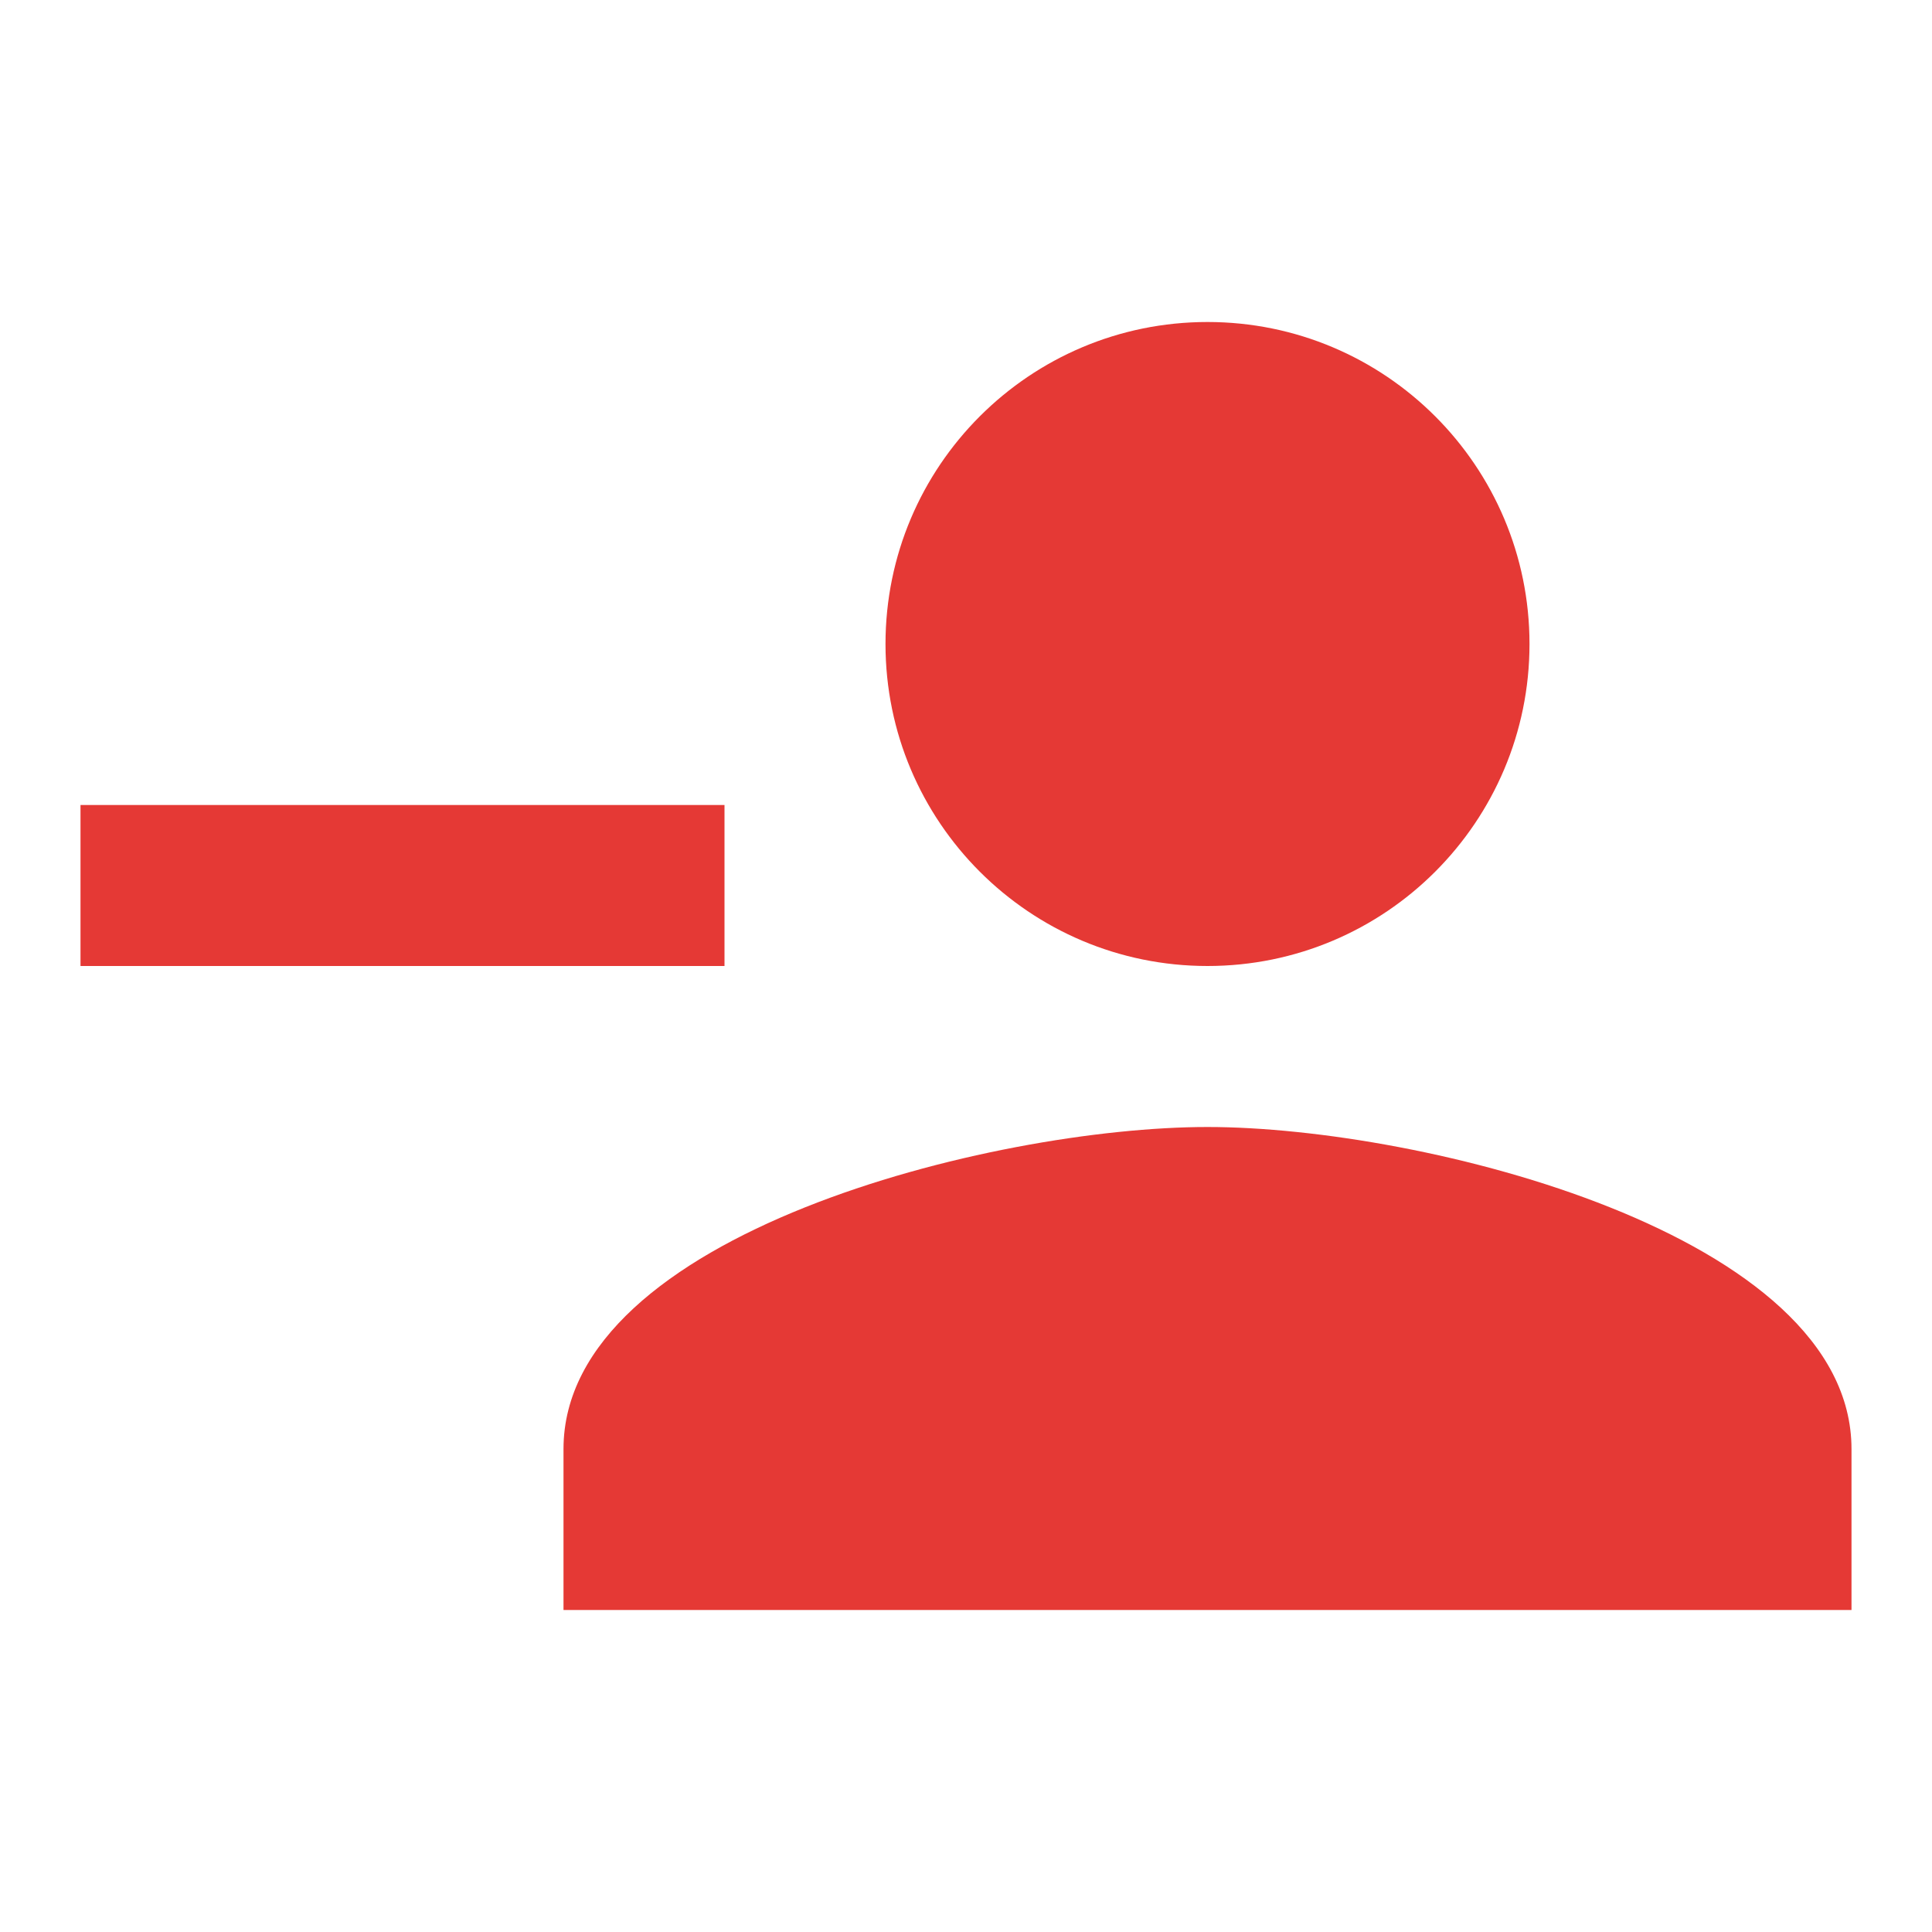
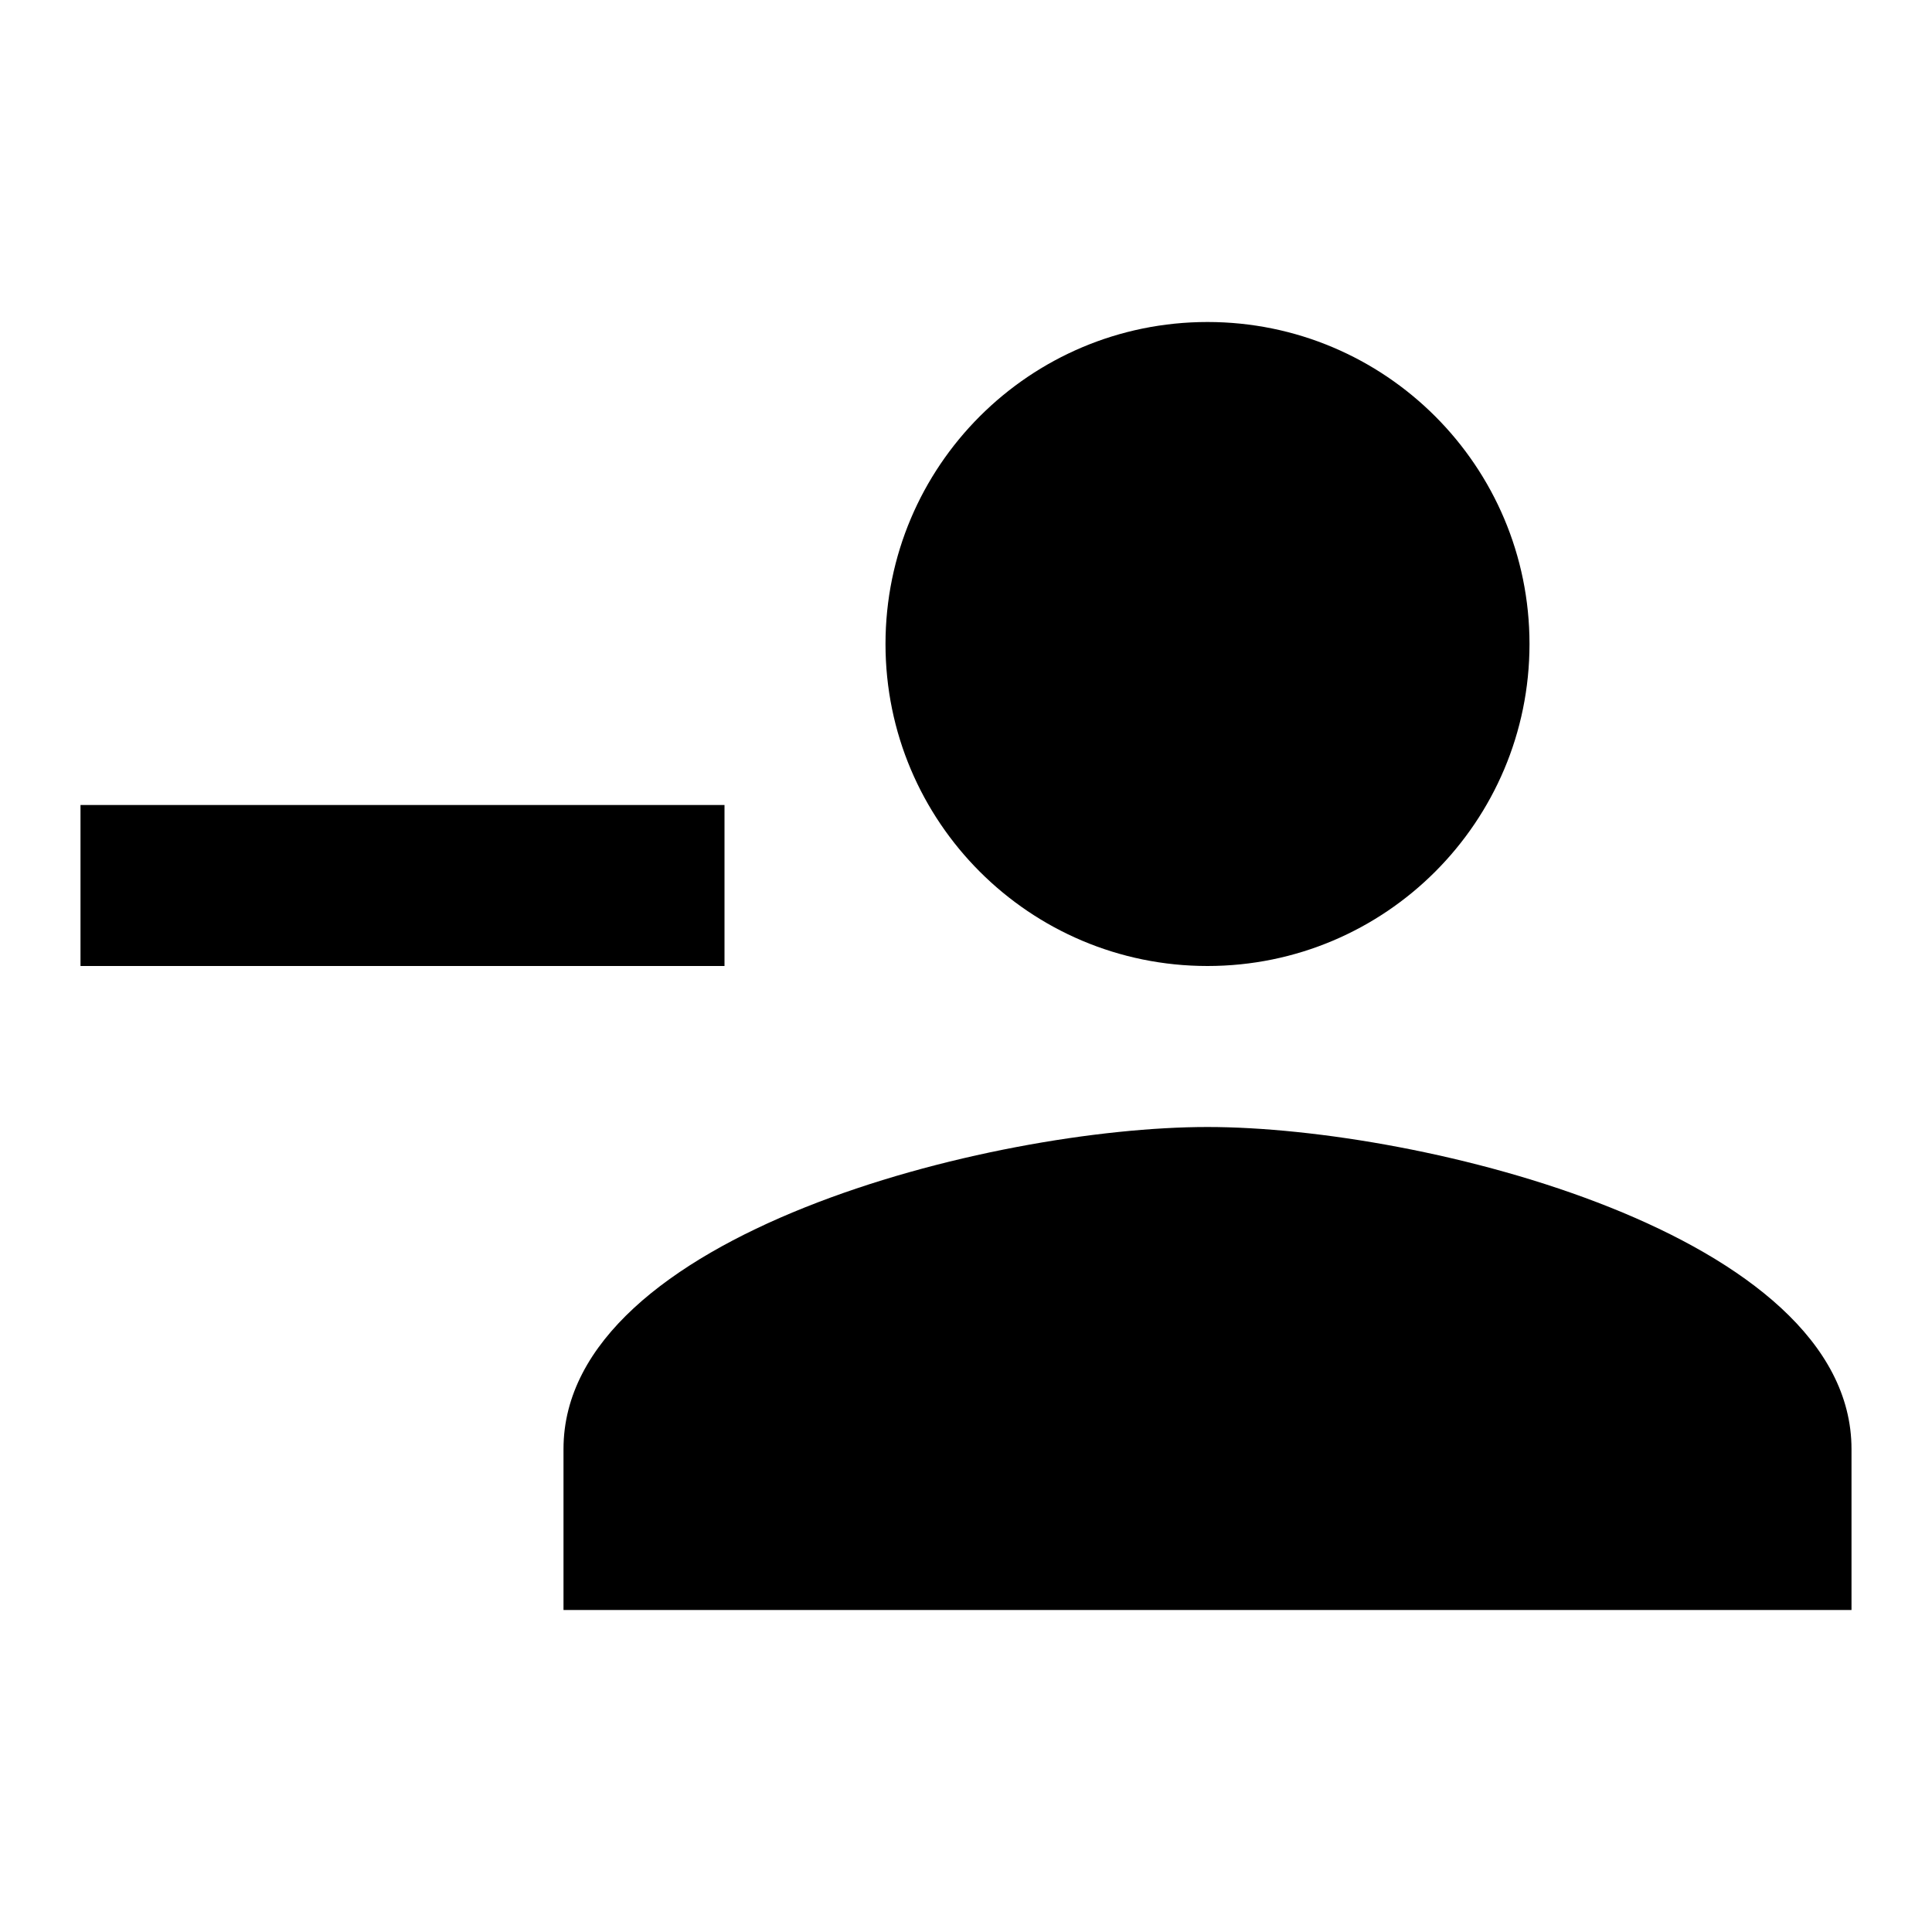
<svg xmlns="http://www.w3.org/2000/svg" width="150" height="150" viewBox="0 0 24 24">
-   <path fill="#e53935" d="M15 14c-2.67 0-8 1.33-8 4v2h16v-2c0-2.67-5.33-4-8-4M1 10v2h8v-2m6 2a4 4 0 0 0 4-4a4 4 0 0 0-4-4a4 4 0 0 0-4 4a4 4 0 0 0 4 4" />
+   <path fill="currentColor" d="M15 14c-2.67 0-8 1.33-8 4v2h16v-2c0-2.67-5.33-4-8-4M1 10v2h8v-2m6 2a4 4 0 0 0 4-4a4 4 0 0 0-4-4a4 4 0 0 0-4 4a4 4 0 0 0 4 4" />
</svg>
